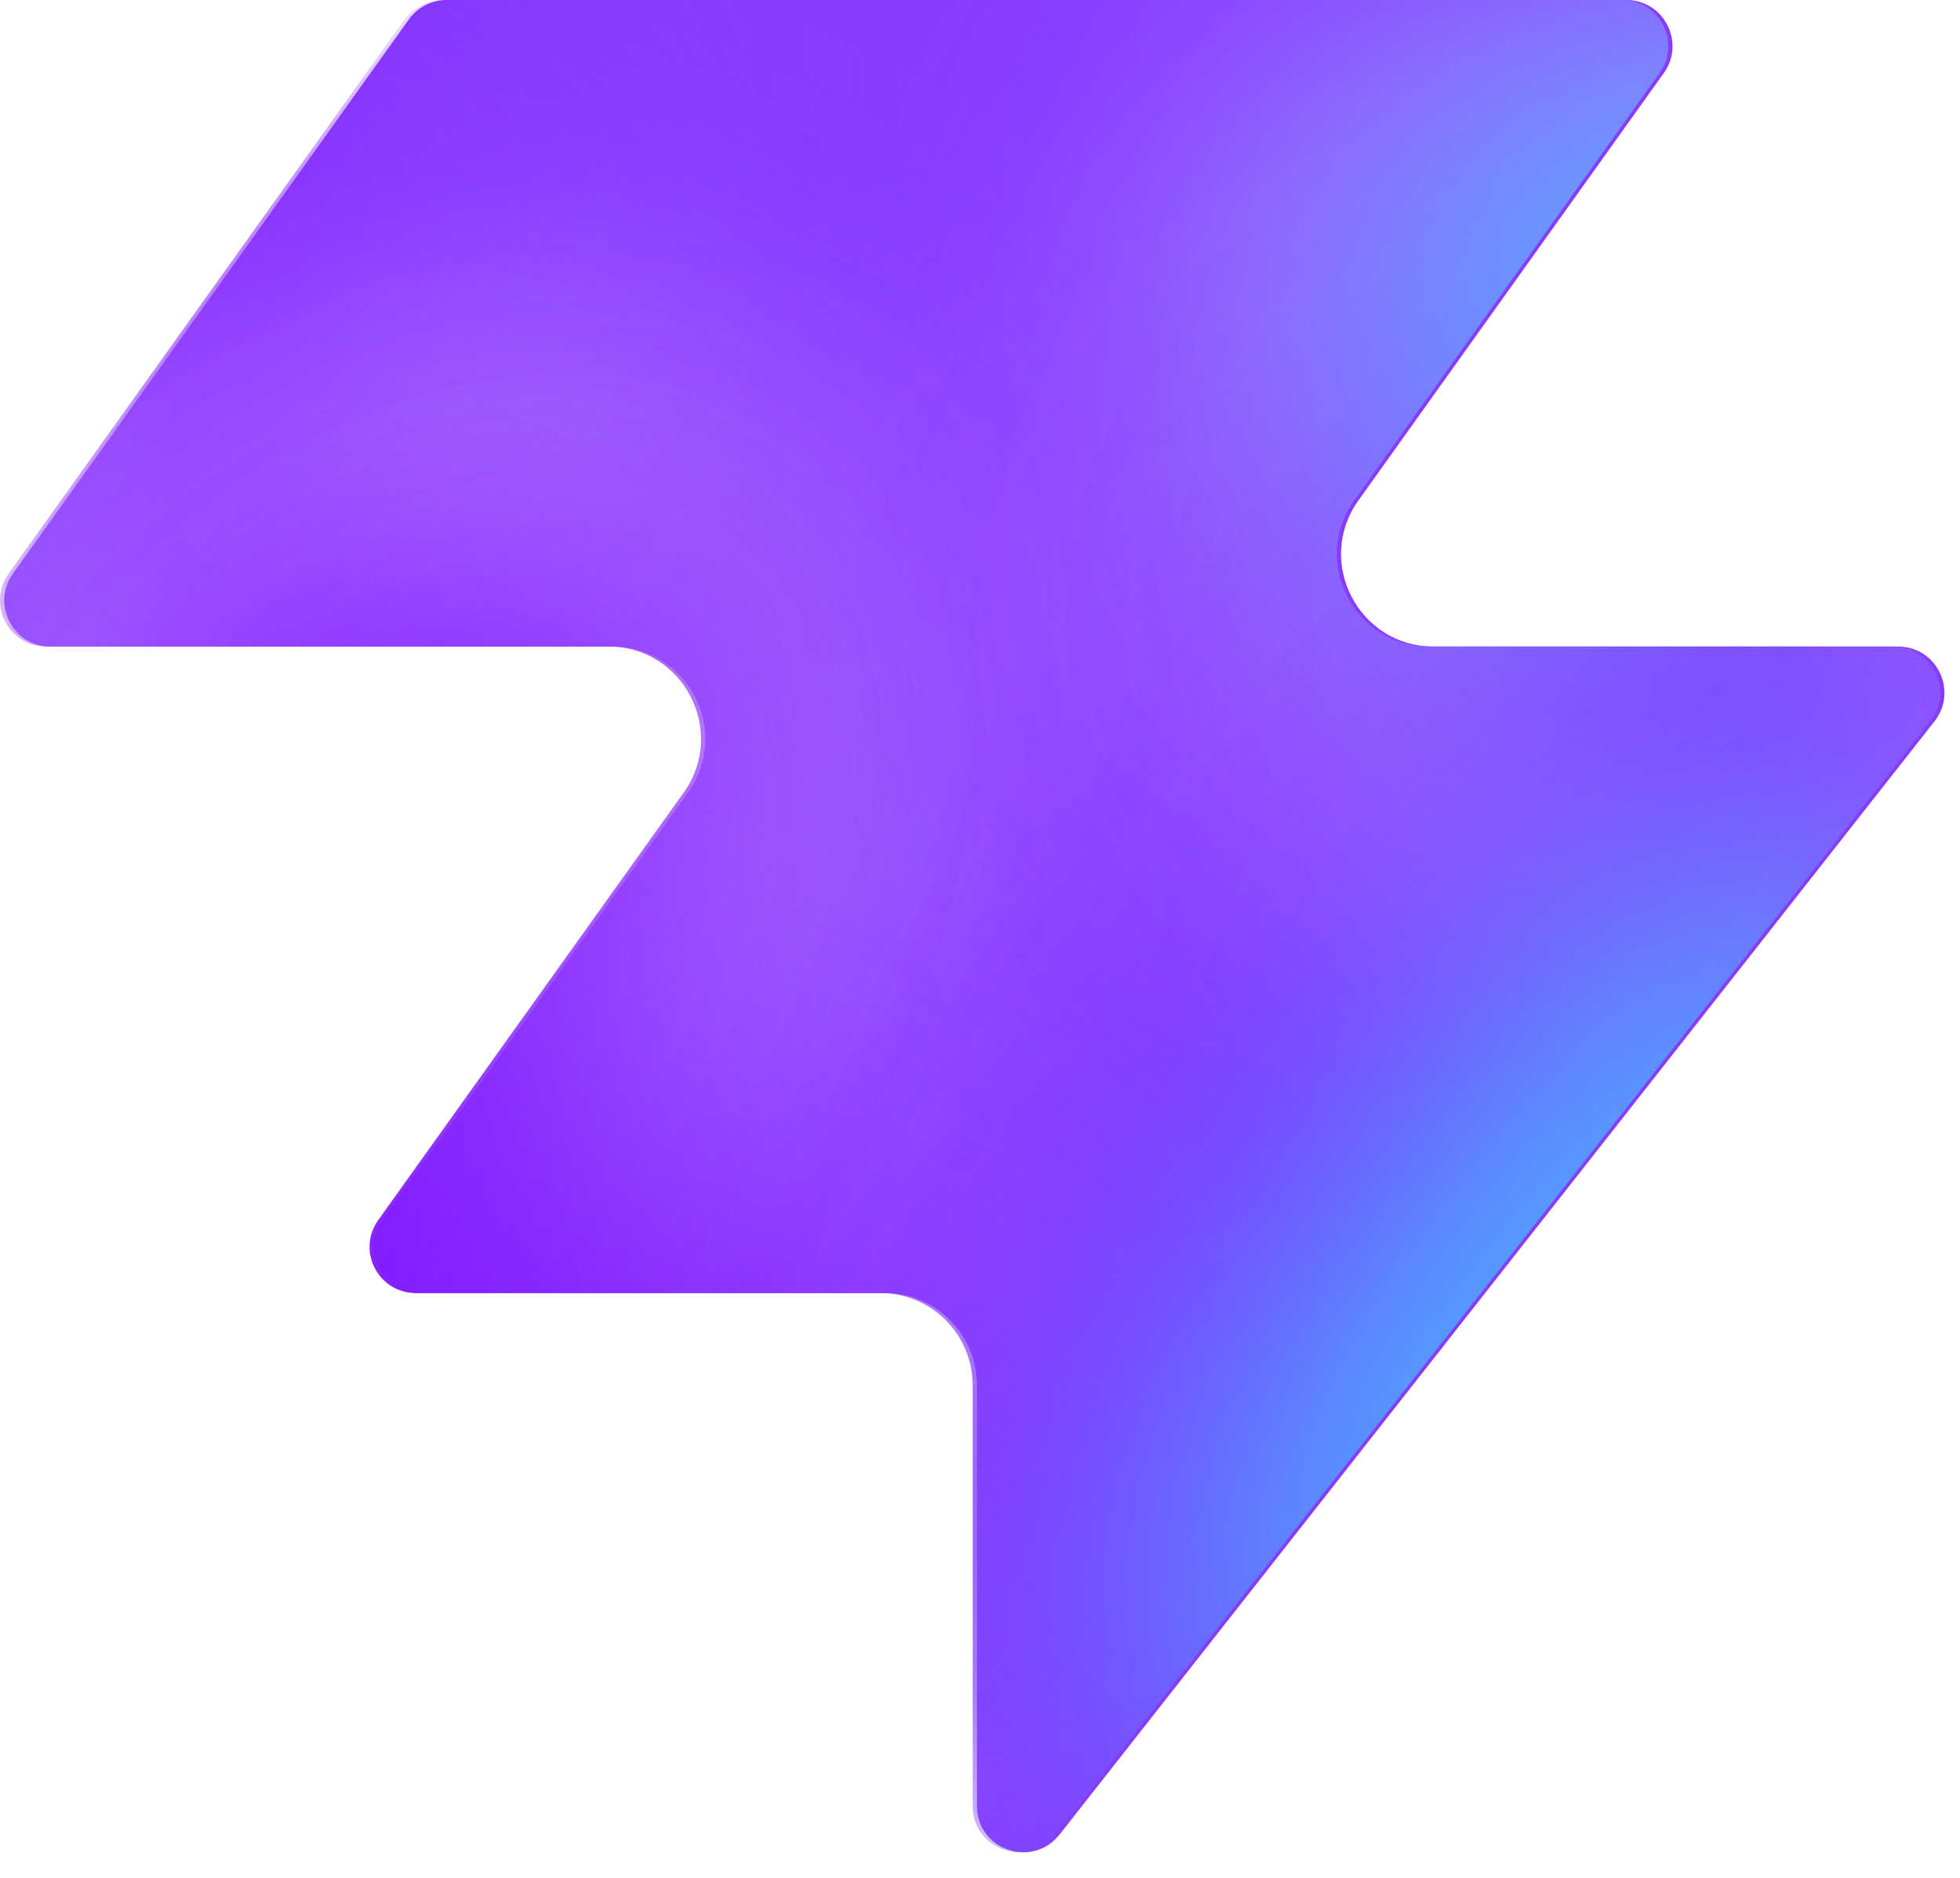
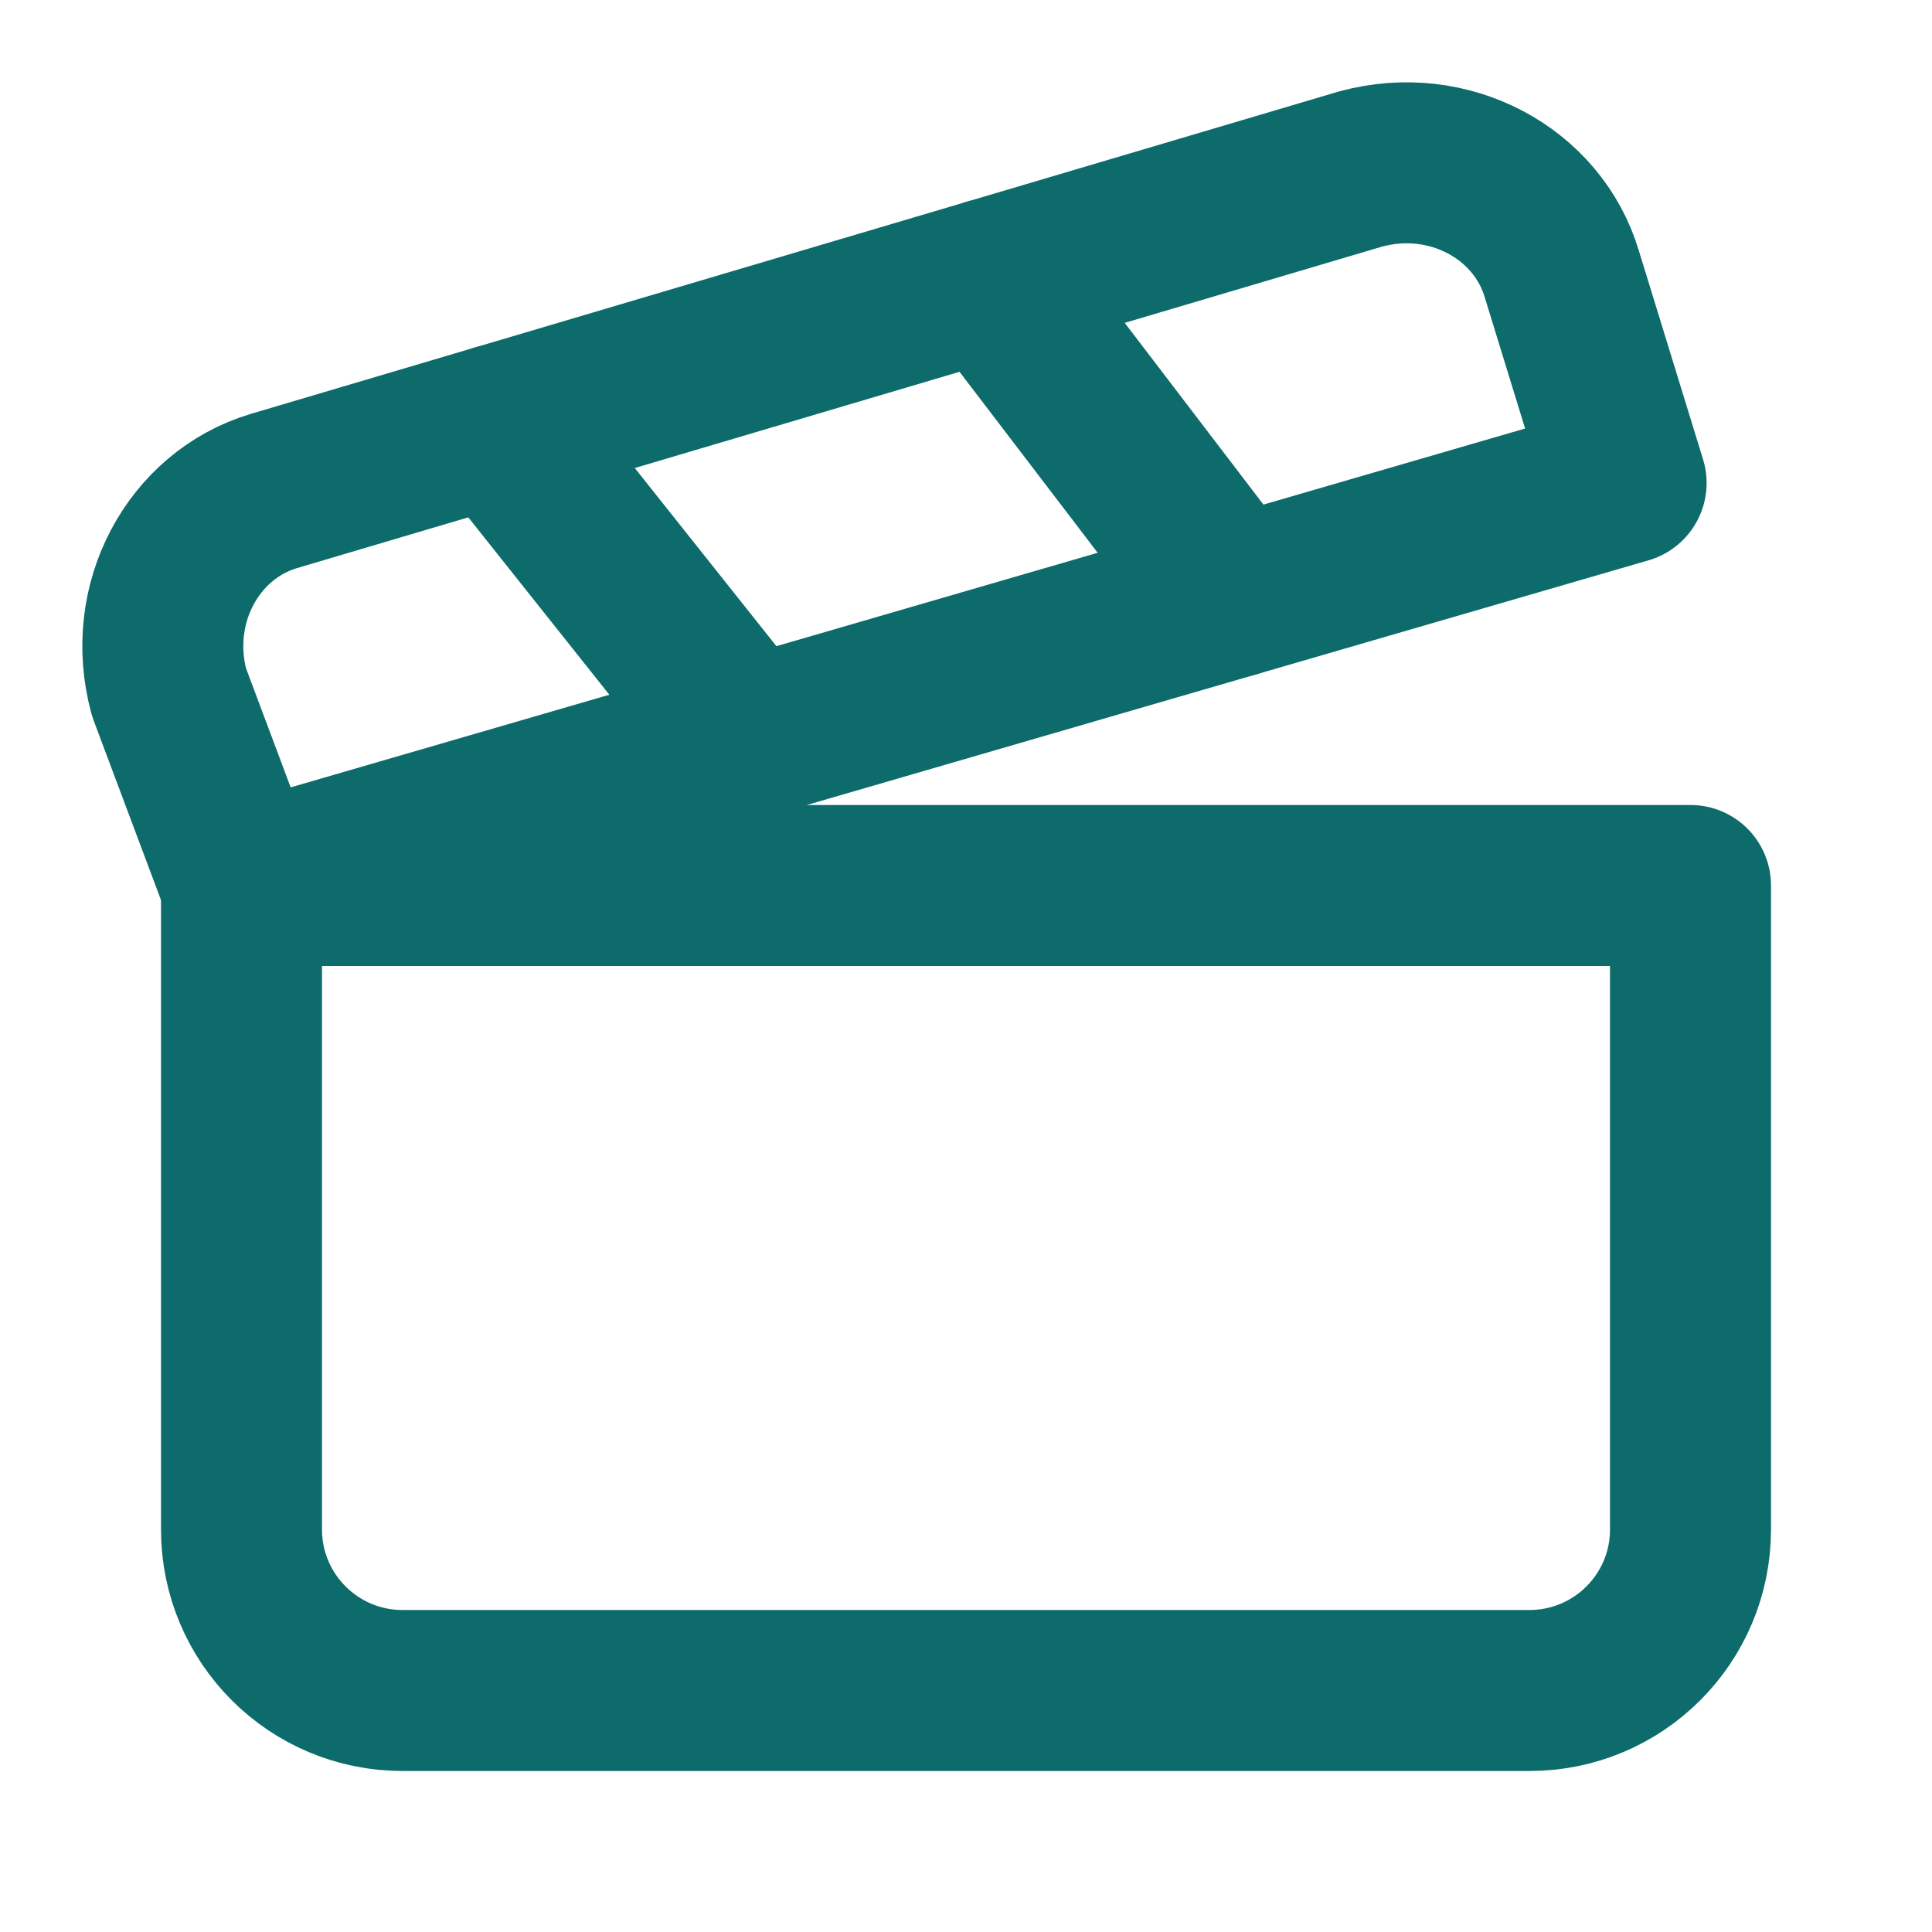
- <svg xmlns="http://www.w3.org/2000/svg" width="48" height="46" fill="none" viewBox="0 0 48 46">
-   <path fill="#863bff" d="M25.946 44.938c-.664.845-2.021.375-2.021-.698V33.937a2.26 2.26 0 0 0-2.262-2.262H10.287c-.92 0-1.456-1.04-.92-1.788l7.48-10.471c1.07-1.497 0-3.578-1.842-3.578H1.237c-.92 0-1.456-1.04-.92-1.788L10.013.474c.214-.297.556-.474.92-.474h28.894c.92 0 1.456 1.04.92 1.788l-7.48 10.471c-1.07 1.498 0 3.579 1.842 3.579h11.377c.943 0 1.473 1.088.89 1.83L25.947 44.94z" style="fill:#863bff;fill:color(display-p3 .525 .23 1);fill-opacity:1" />
-   <mask id="a" width="48" height="46" x="0" y="0" maskUnits="userSpaceOnUse" style="mask-type:alpha">
-     <path fill="#000" d="M25.842 44.938c-.664.844-2.021.375-2.021-.698V33.937a2.26 2.26 0 0 0-2.262-2.262H10.183c-.92 0-1.456-1.04-.92-1.788l7.48-10.471c1.07-1.498 0-3.579-1.842-3.579H1.133c-.92 0-1.456-1.04-.92-1.787L9.91.473c.214-.297.556-.474.92-.474h28.894c.92 0 1.456 1.04.92 1.788l-7.48 10.471c-1.07 1.498 0 3.578 1.842 3.578h11.377c.943 0 1.473 1.088.89 1.832L25.843 44.94z" style="fill:#000;fill-opacity:1" />
-   </mask>
-   <g mask="url(#a)">
-     <g filter="url(#b)">
-       <ellipse cx="5.508" cy="14.704" fill="#ede6ff" rx="5.508" ry="14.704" style="fill:#ede6ff;fill:color(display-p3 .927 .903 1);fill-opacity:1" transform="matrix(.00324 1 1 -.00324 -4.47 31.516)" />
-     </g>
-     <g filter="url(#c)">
-       <ellipse cx="10.399" cy="29.851" fill="#ede6ff" rx="10.399" ry="29.851" style="fill:#ede6ff;fill:color(display-p3 .927 .903 1);fill-opacity:1" transform="matrix(.00324 1 1 -.00324 -39.328 7.883)" />
-     </g>
-     <g filter="url(#d)">
-       <ellipse cx="5.508" cy="30.487" fill="#7e14ff" rx="5.508" ry="30.487" style="fill:#7e14ff;fill:color(display-p3 .492 .077 1);fill-opacity:1" transform="rotate(89.814 -25.913 -14.639)scale(1 -1)" />
-     </g>
-     <g filter="url(#e)">
-       <ellipse cx="5.508" cy="30.599" fill="#7e14ff" rx="5.508" ry="30.599" style="fill:#7e14ff;fill:color(display-p3 .492 .077 1);fill-opacity:1" transform="rotate(89.814 -32.644 -3.334)scale(1 -1)" />
-     </g>
-     <g filter="url(#f)">
-       <ellipse cx="5.508" cy="30.599" fill="#7e14ff" rx="5.508" ry="30.599" style="fill:#7e14ff;fill:color(display-p3 .492 .077 1);fill-opacity:1" transform="matrix(.00324 1 1 -.00324 -34.34 30.47)" />
-     </g>
-     <g filter="url(#g)">
-       <ellipse cx="14.072" cy="22.078" fill="#ede6ff" rx="14.072" ry="22.078" style="fill:#ede6ff;fill:color(display-p3 .927 .903 1);fill-opacity:1" transform="rotate(93.35 24.506 48.493)scale(-1 1)" />
-     </g>
-     <g filter="url(#h)">
-       <ellipse cx="3.47" cy="21.501" fill="#7e14ff" rx="3.47" ry="21.501" style="fill:#7e14ff;fill:color(display-p3 .492 .077 1);fill-opacity:1" transform="rotate(89.009 28.708 47.59)scale(-1 1)" />
-     </g>
-     <g filter="url(#i)">
-       <ellipse cx="3.47" cy="21.501" fill="#7e14ff" rx="3.47" ry="21.501" style="fill:#7e14ff;fill:color(display-p3 .492 .077 1);fill-opacity:1" transform="rotate(89.009 28.708 47.59)scale(-1 1)" />
-     </g>
-     <g filter="url(#j)">
-       <ellipse cx=".387" cy="8.972" fill="#7e14ff" rx="4.407" ry="29.108" style="fill:#7e14ff;fill:color(display-p3 .492 .077 1);fill-opacity:1" transform="rotate(39.51 .387 8.972)" />
-     </g>
-     <g filter="url(#k)">
-       <ellipse cx="47.523" cy="-6.092" fill="#7e14ff" rx="4.407" ry="29.108" style="fill:#7e14ff;fill:color(display-p3 .492 .077 1);fill-opacity:1" transform="rotate(37.892 47.523 -6.092)" />
-     </g>
-     <g filter="url(#l)">
-       <ellipse cx="41.412" cy="6.333" fill="#47bfff" rx="5.971" ry="9.665" style="fill:#47bfff;fill:color(display-p3 .28 .748 1);fill-opacity:1" transform="rotate(37.892 41.412 6.333)" />
-     </g>
-     <g filter="url(#m)">
-       <ellipse cx="-1.879" cy="38.332" fill="#7e14ff" rx="4.407" ry="29.108" style="fill:#7e14ff;fill:color(display-p3 .492 .077 1);fill-opacity:1" transform="rotate(37.892 -1.88 38.332)" />
-     </g>
-     <g filter="url(#n)">
-       <ellipse cx="-1.879" cy="38.332" fill="#7e14ff" rx="4.407" ry="29.108" style="fill:#7e14ff;fill:color(display-p3 .492 .077 1);fill-opacity:1" transform="rotate(37.892 -1.88 38.332)" />
-     </g>
-     <g filter="url(#o)">
-       <ellipse cx="35.651" cy="29.907" fill="#7e14ff" rx="4.407" ry="29.108" style="fill:#7e14ff;fill:color(display-p3 .492 .077 1);fill-opacity:1" transform="rotate(37.892 35.651 29.907)" />
-     </g>
-     <g filter="url(#p)">
-       <ellipse cx="38.418" cy="32.4" fill="#47bfff" rx="5.971" ry="15.297" style="fill:#47bfff;fill:color(display-p3 .28 .748 1);fill-opacity:1" transform="rotate(37.892 38.418 32.4)" />
-     </g>
-   </g>
-   <defs>
-     <filter id="b" width="60.045" height="41.654" x="-19.77" y="16.149" color-interpolation-filters="sRGB" filterUnits="userSpaceOnUse">
-       <feFlood flood-opacity="0" result="BackgroundImageFix" />
-       <feBlend in="SourceGraphic" in2="BackgroundImageFix" result="shape" />
-       <feGaussianBlur result="effect1_foregroundBlur_2002_17158" stdDeviation="7.659" />
-     </filter>
-     <filter id="c" width="90.34" height="51.437" x="-54.613" y="-7.533" color-interpolation-filters="sRGB" filterUnits="userSpaceOnUse">
-       <feFlood flood-opacity="0" result="BackgroundImageFix" />
-       <feBlend in="SourceGraphic" in2="BackgroundImageFix" result="shape" />
-       <feGaussianBlur result="effect1_foregroundBlur_2002_17158" stdDeviation="7.659" />
-     </filter>
-     <filter id="d" width="79.355" height="29.4" x="-49.64" y="2.03" color-interpolation-filters="sRGB" filterUnits="userSpaceOnUse">
-       <feFlood flood-opacity="0" result="BackgroundImageFix" />
-       <feBlend in="SourceGraphic" in2="BackgroundImageFix" result="shape" />
-       <feGaussianBlur result="effect1_foregroundBlur_2002_17158" stdDeviation="4.596" />
-     </filter>
-     <filter id="e" width="79.579" height="29.4" x="-45.045" y="20.029" color-interpolation-filters="sRGB" filterUnits="userSpaceOnUse">
-       <feFlood flood-opacity="0" result="BackgroundImageFix" />
-       <feBlend in="SourceGraphic" in2="BackgroundImageFix" result="shape" />
-       <feGaussianBlur result="effect1_foregroundBlur_2002_17158" stdDeviation="4.596" />
-     </filter>
-     <filter id="f" width="79.579" height="29.4" x="-43.513" y="21.178" color-interpolation-filters="sRGB" filterUnits="userSpaceOnUse">
-       <feFlood flood-opacity="0" result="BackgroundImageFix" />
-       <feBlend in="SourceGraphic" in2="BackgroundImageFix" result="shape" />
-       <feGaussianBlur result="effect1_foregroundBlur_2002_17158" stdDeviation="4.596" />
-     </filter>
-     <filter id="g" width="74.749" height="58.852" x="15.756" y="-17.901" color-interpolation-filters="sRGB" filterUnits="userSpaceOnUse">
-       <feFlood flood-opacity="0" result="BackgroundImageFix" />
-       <feBlend in="SourceGraphic" in2="BackgroundImageFix" result="shape" />
-       <feGaussianBlur result="effect1_foregroundBlur_2002_17158" stdDeviation="7.659" />
-     </filter>
-     <filter id="h" width="61.377" height="25.362" x="23.548" y="2.284" color-interpolation-filters="sRGB" filterUnits="userSpaceOnUse">
-       <feFlood flood-opacity="0" result="BackgroundImageFix" />
-       <feBlend in="SourceGraphic" in2="BackgroundImageFix" result="shape" />
-       <feGaussianBlur result="effect1_foregroundBlur_2002_17158" stdDeviation="4.596" />
-     </filter>
-     <filter id="i" width="61.377" height="25.362" x="23.548" y="2.284" color-interpolation-filters="sRGB" filterUnits="userSpaceOnUse">
-       <feFlood flood-opacity="0" result="BackgroundImageFix" />
-       <feBlend in="SourceGraphic" in2="BackgroundImageFix" result="shape" />
-       <feGaussianBlur result="effect1_foregroundBlur_2002_17158" stdDeviation="4.596" />
-     </filter>
-     <filter id="j" width="56.045" height="63.649" x="-27.636" y="-22.853" color-interpolation-filters="sRGB" filterUnits="userSpaceOnUse">
-       <feFlood flood-opacity="0" result="BackgroundImageFix" />
-       <feBlend in="SourceGraphic" in2="BackgroundImageFix" result="shape" />
-       <feGaussianBlur result="effect1_foregroundBlur_2002_17158" stdDeviation="4.596" />
-     </filter>
-     <filter id="k" width="54.814" height="64.646" x="20.116" y="-38.415" color-interpolation-filters="sRGB" filterUnits="userSpaceOnUse">
-       <feFlood flood-opacity="0" result="BackgroundImageFix" />
-       <feBlend in="SourceGraphic" in2="BackgroundImageFix" result="shape" />
-       <feGaussianBlur result="effect1_foregroundBlur_2002_17158" stdDeviation="4.596" />
-     </filter>
-     <filter id="l" width="33.541" height="35.313" x="24.641" y="-11.323" color-interpolation-filters="sRGB" filterUnits="userSpaceOnUse">
-       <feFlood flood-opacity="0" result="BackgroundImageFix" />
-       <feBlend in="SourceGraphic" in2="BackgroundImageFix" result="shape" />
-       <feGaussianBlur result="effect1_foregroundBlur_2002_17158" stdDeviation="4.596" />
-     </filter>
-     <filter id="m" width="54.814" height="64.646" x="-29.286" y="6.009" color-interpolation-filters="sRGB" filterUnits="userSpaceOnUse">
-       <feFlood flood-opacity="0" result="BackgroundImageFix" />
-       <feBlend in="SourceGraphic" in2="BackgroundImageFix" result="shape" />
-       <feGaussianBlur result="effect1_foregroundBlur_2002_17158" stdDeviation="4.596" />
-     </filter>
-     <filter id="n" width="54.814" height="64.646" x="-29.286" y="6.009" color-interpolation-filters="sRGB" filterUnits="userSpaceOnUse">
-       <feFlood flood-opacity="0" result="BackgroundImageFix" />
-       <feBlend in="SourceGraphic" in2="BackgroundImageFix" result="shape" />
-       <feGaussianBlur result="effect1_foregroundBlur_2002_17158" stdDeviation="4.596" />
-     </filter>
-     <filter id="o" width="54.814" height="64.646" x="8.244" y="-2.416" color-interpolation-filters="sRGB" filterUnits="userSpaceOnUse">
-       <feFlood flood-opacity="0" result="BackgroundImageFix" />
-       <feBlend in="SourceGraphic" in2="BackgroundImageFix" result="shape" />
-       <feGaussianBlur result="effect1_foregroundBlur_2002_17158" stdDeviation="4.596" />
-     </filter>
-     <filter id="p" width="39.409" height="43.623" x="18.713" y="10.588" color-interpolation-filters="sRGB" filterUnits="userSpaceOnUse">
-       <feFlood flood-opacity="0" result="BackgroundImageFix" />
-       <feBlend in="SourceGraphic" in2="BackgroundImageFix" result="shape" />
-       <feGaussianBlur result="effect1_foregroundBlur_2002_17158" stdDeviation="4.596" />
-     </filter>
-   </defs>
+ <svg xmlns="http://www.w3.org/2000/svg" viewBox="0 0 24 24" fill="none" stroke="#0d6b6b" stroke-width="2" stroke-linecap="round" stroke-linejoin="round">
+   <path d="m12.296 3.464 3.02 3.956" />
+   <path d="M20.2 6 3 11l-.9-2.4c-.3-1.1.3-2.2 1.3-2.5l13.5-4c1.1-.3 2.2.3 2.5 1.3z" />
+   <path d="M3 11h18v8a2 2 0 0 1-2 2H5a2 2 0 0 1-2-2z" />
+   <path d="m6.18 5.276 3.1 3.899" />
</svg>
